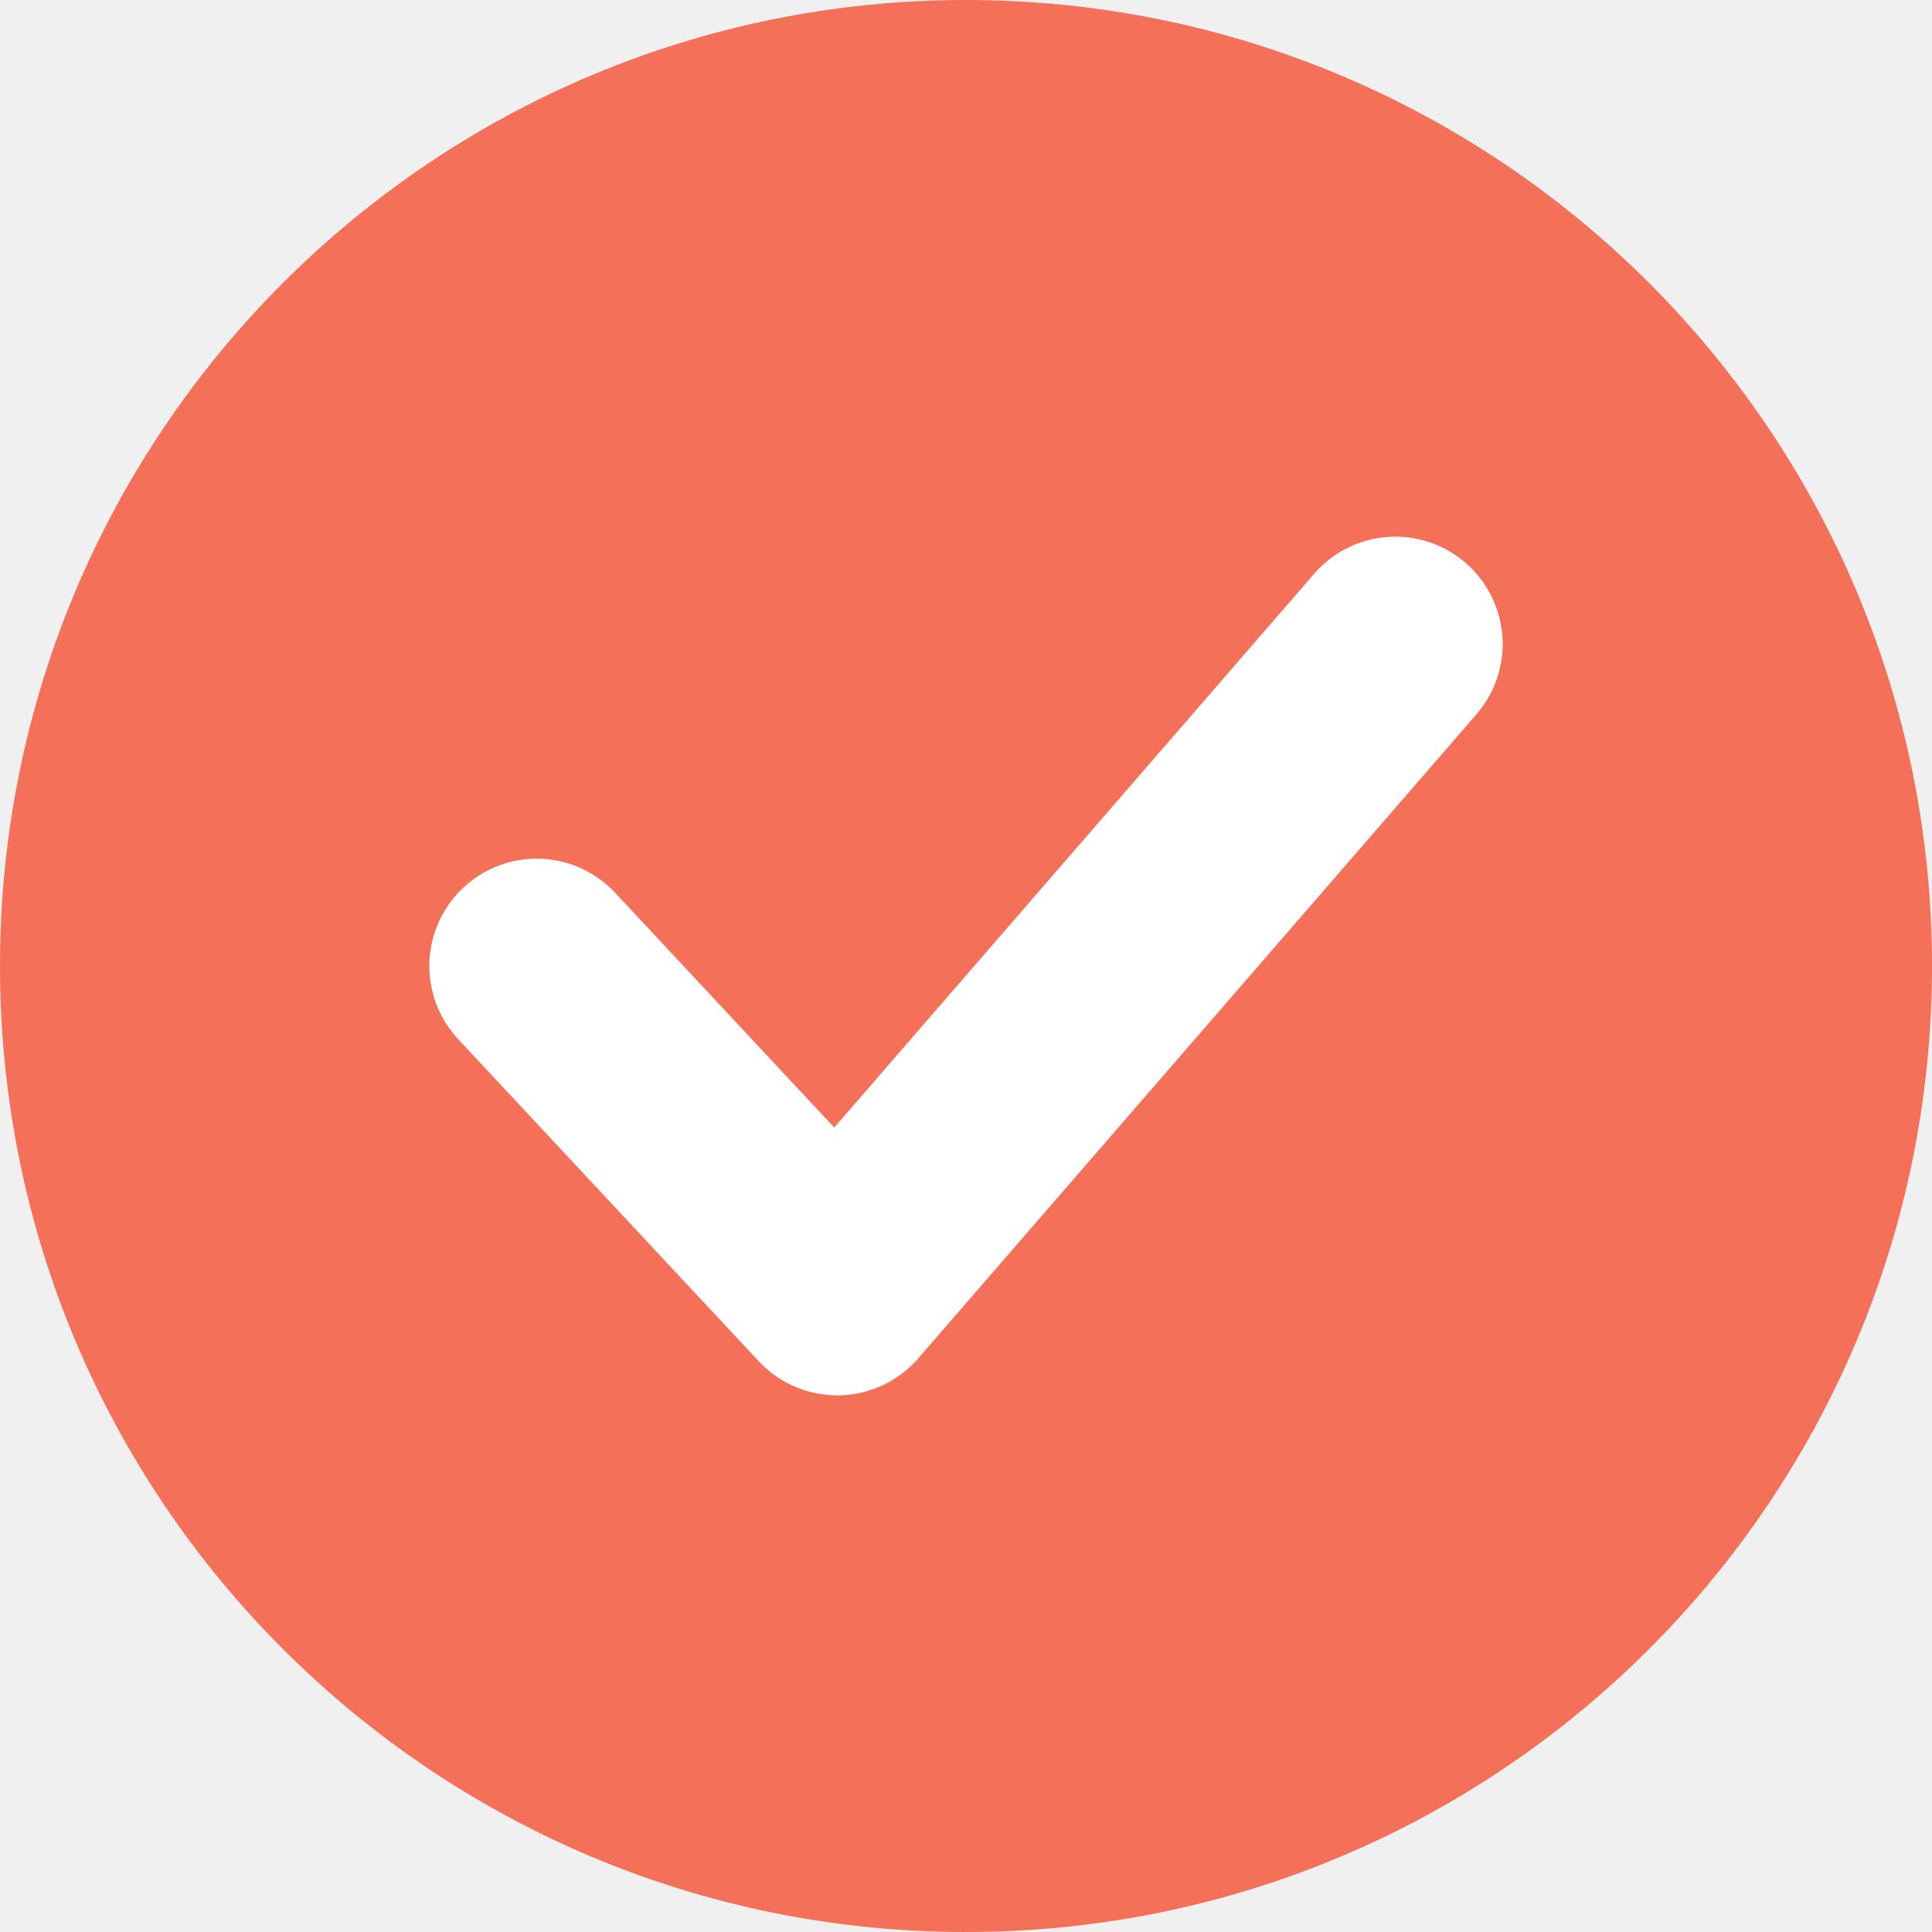
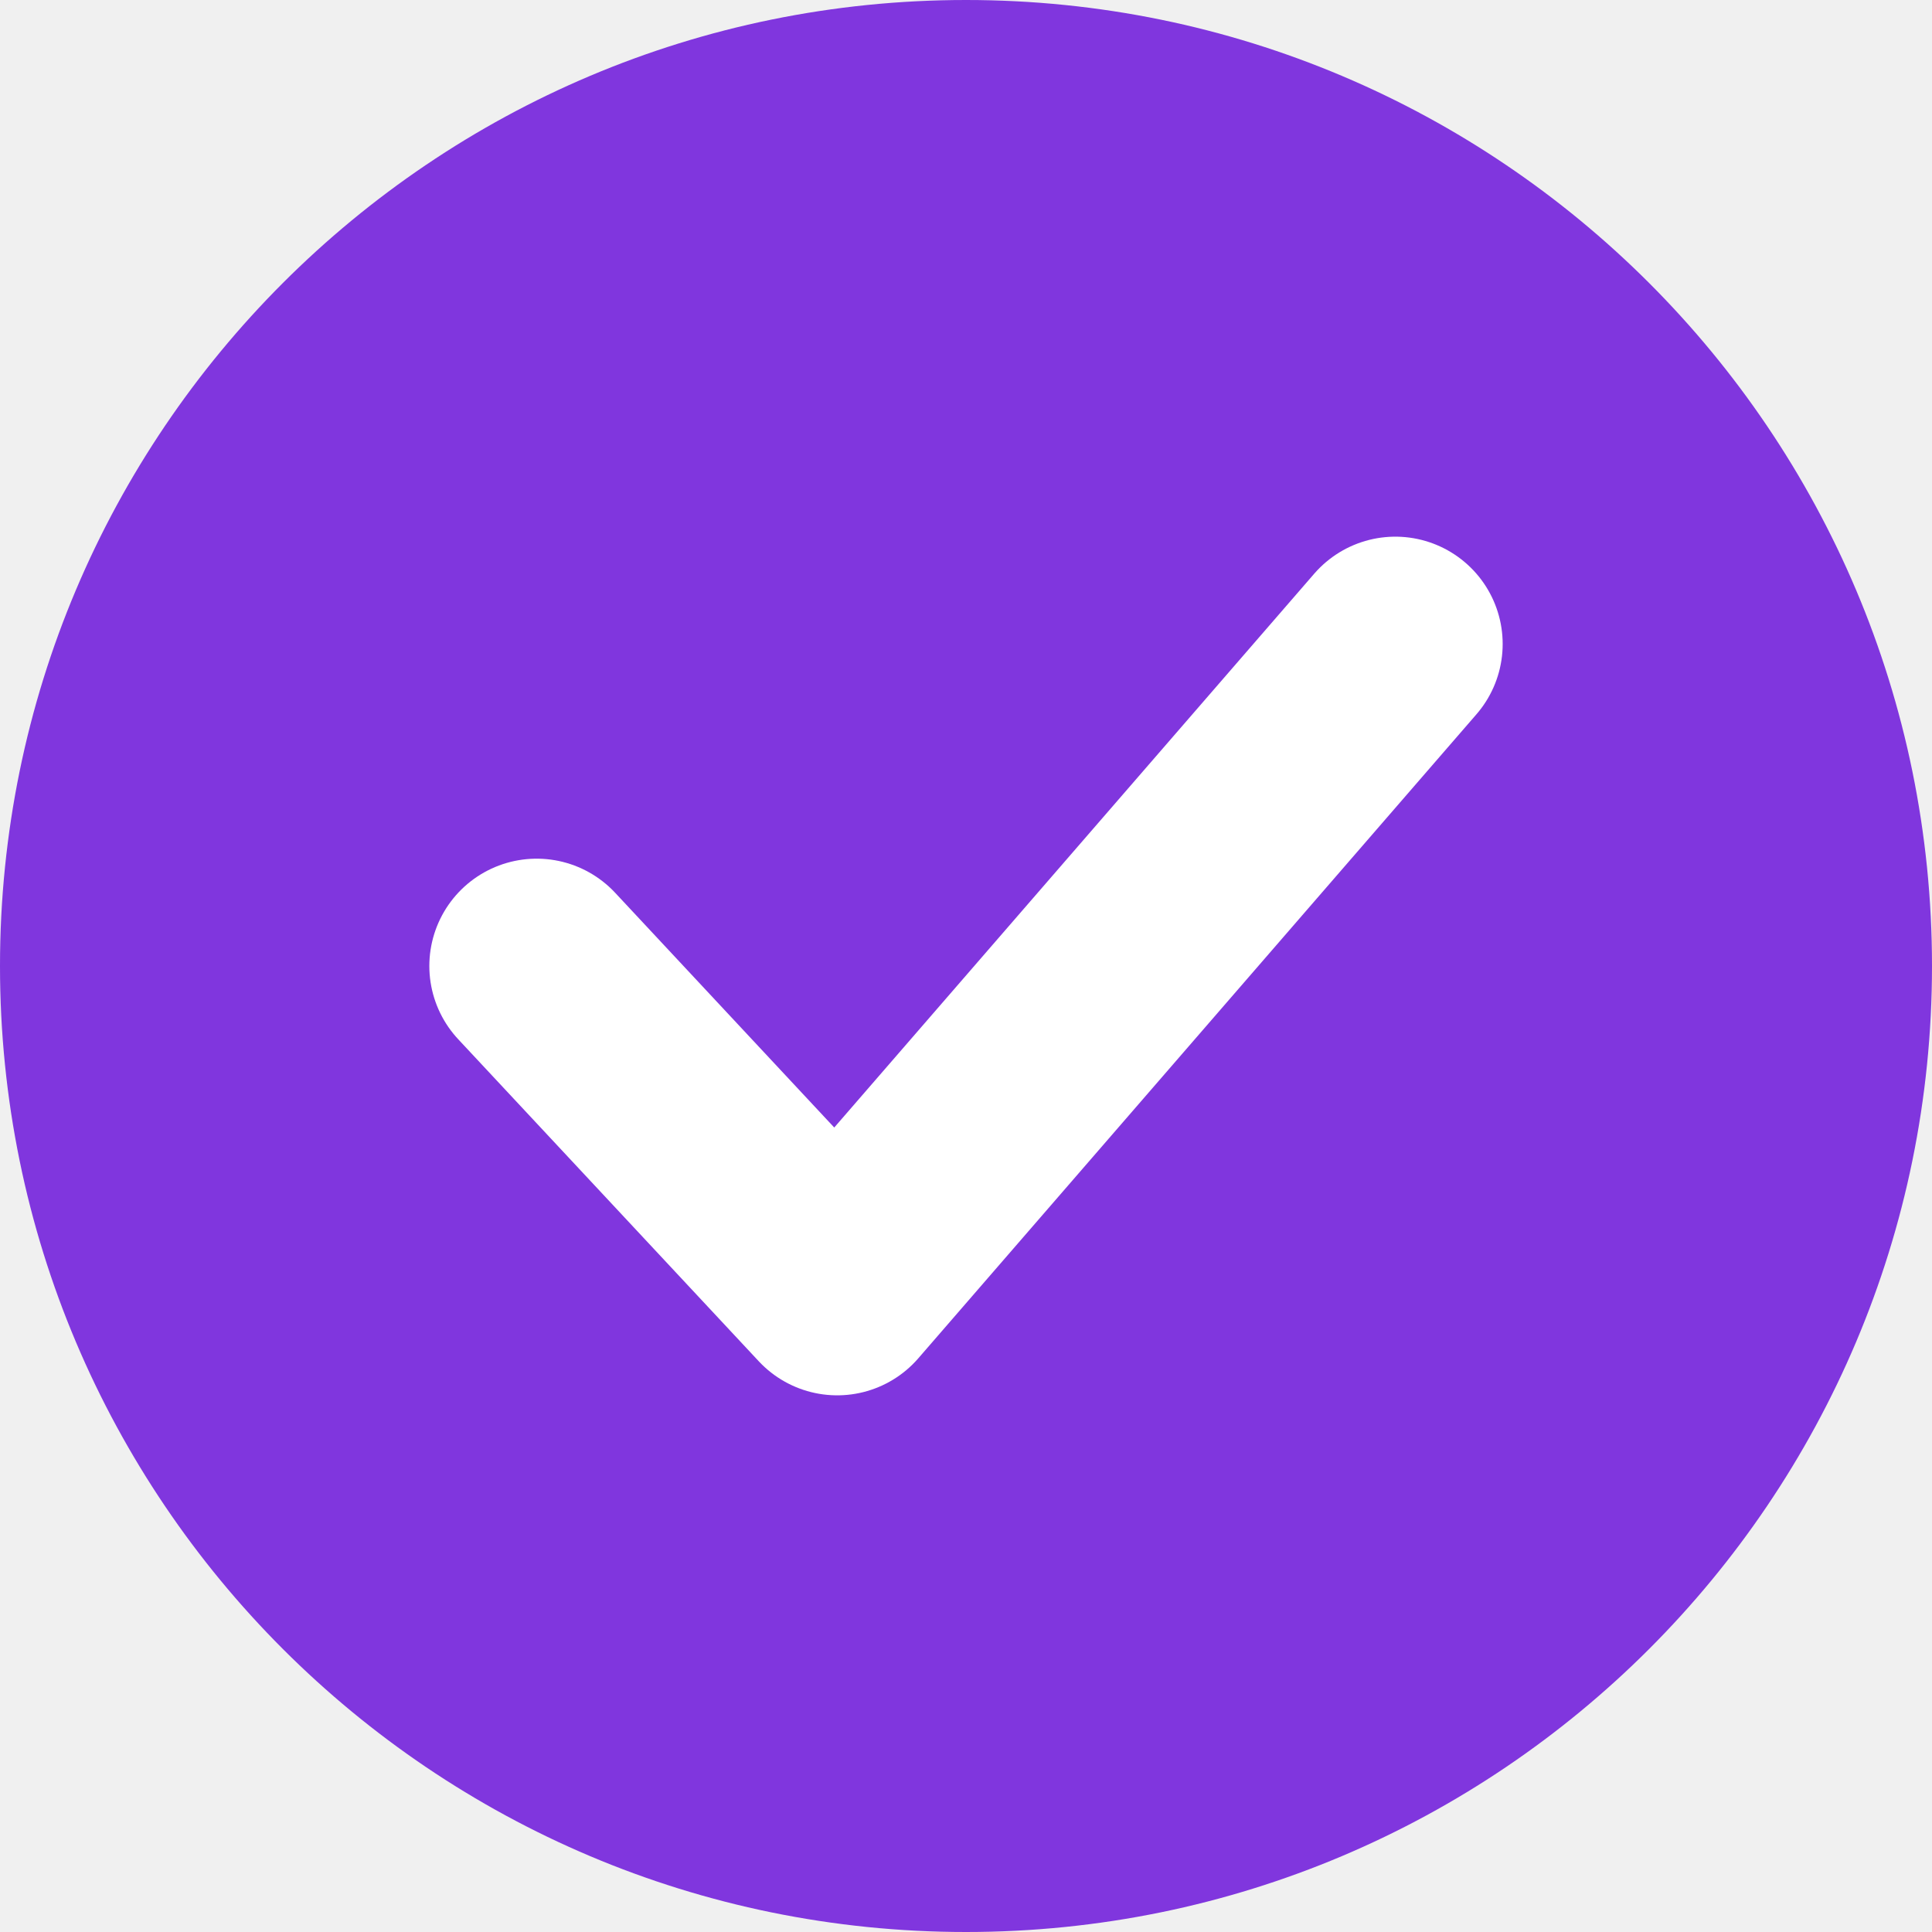
<svg xmlns="http://www.w3.org/2000/svg" width="18" height="18" viewBox="0 0 18 18" fill="none">
-   <circle cx="9" cy="9" r="9" fill="#F57059" />
+   <circle cx="9" cy="9" r="9" fill="#8036de" />
  <path d="M5 9L7.8 12L13 6" stroke="white" stroke-width="2" stroke-linecap="round" stroke-linejoin="round" />
</svg>
